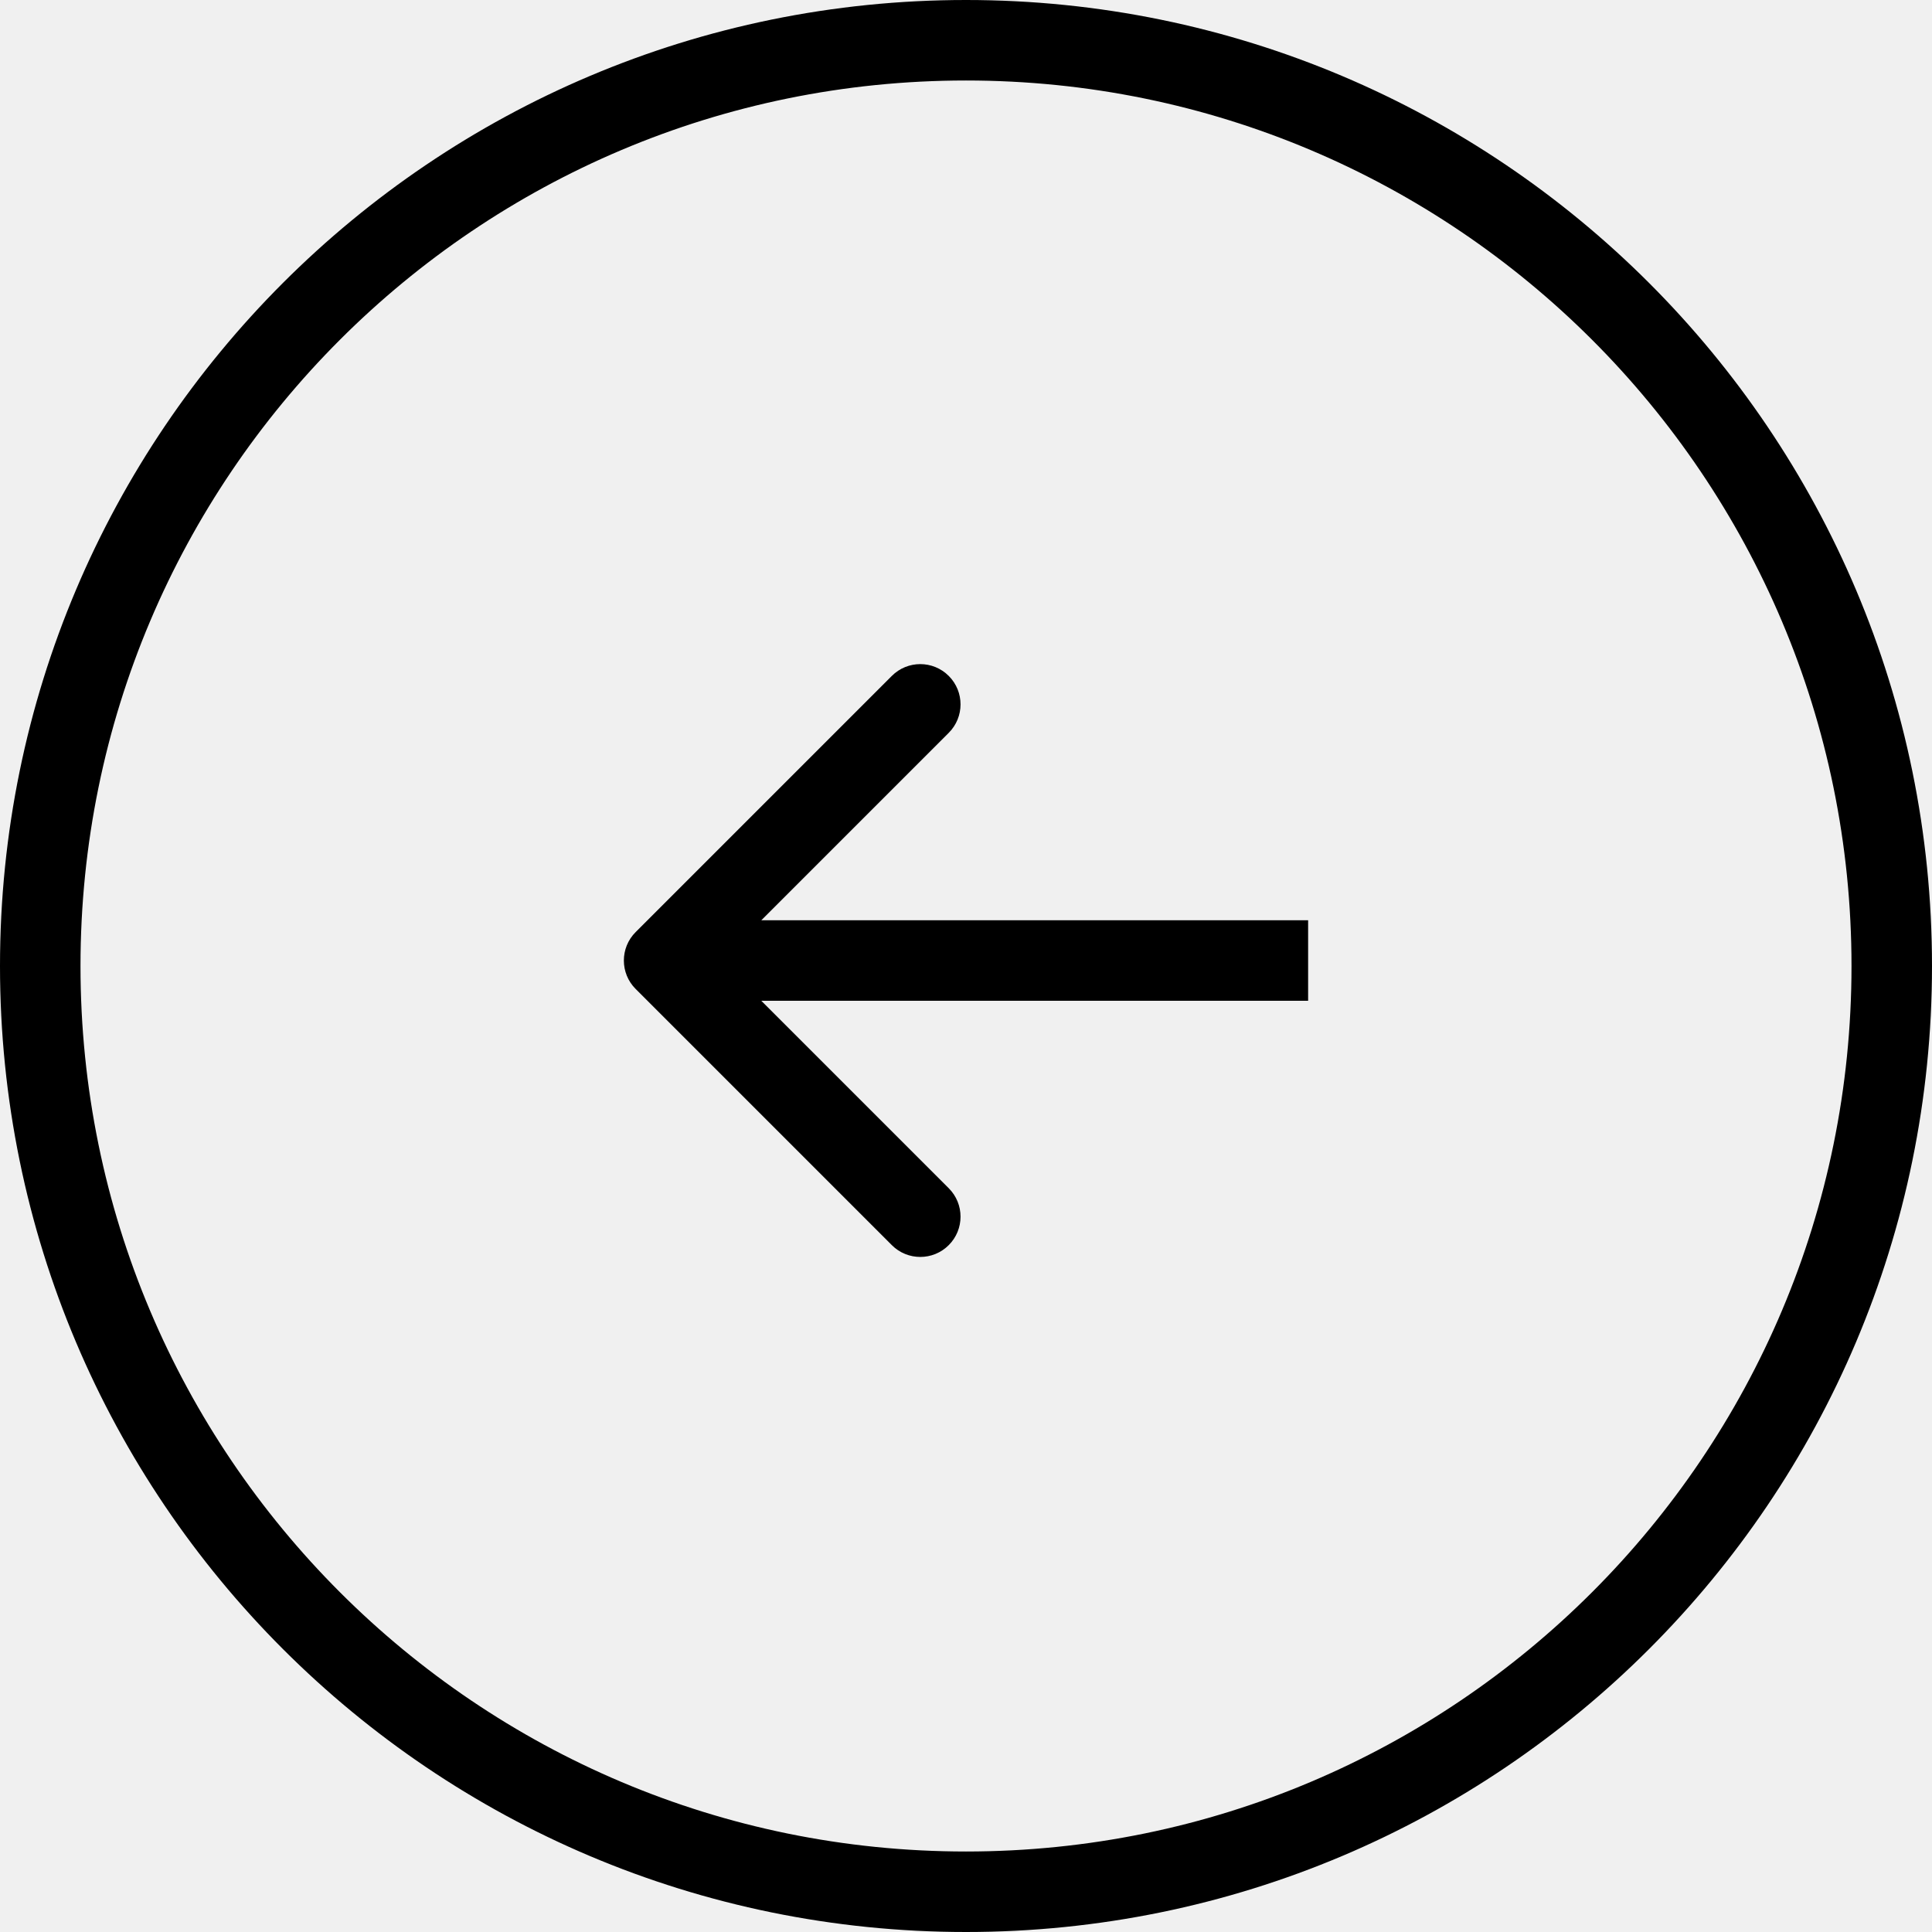
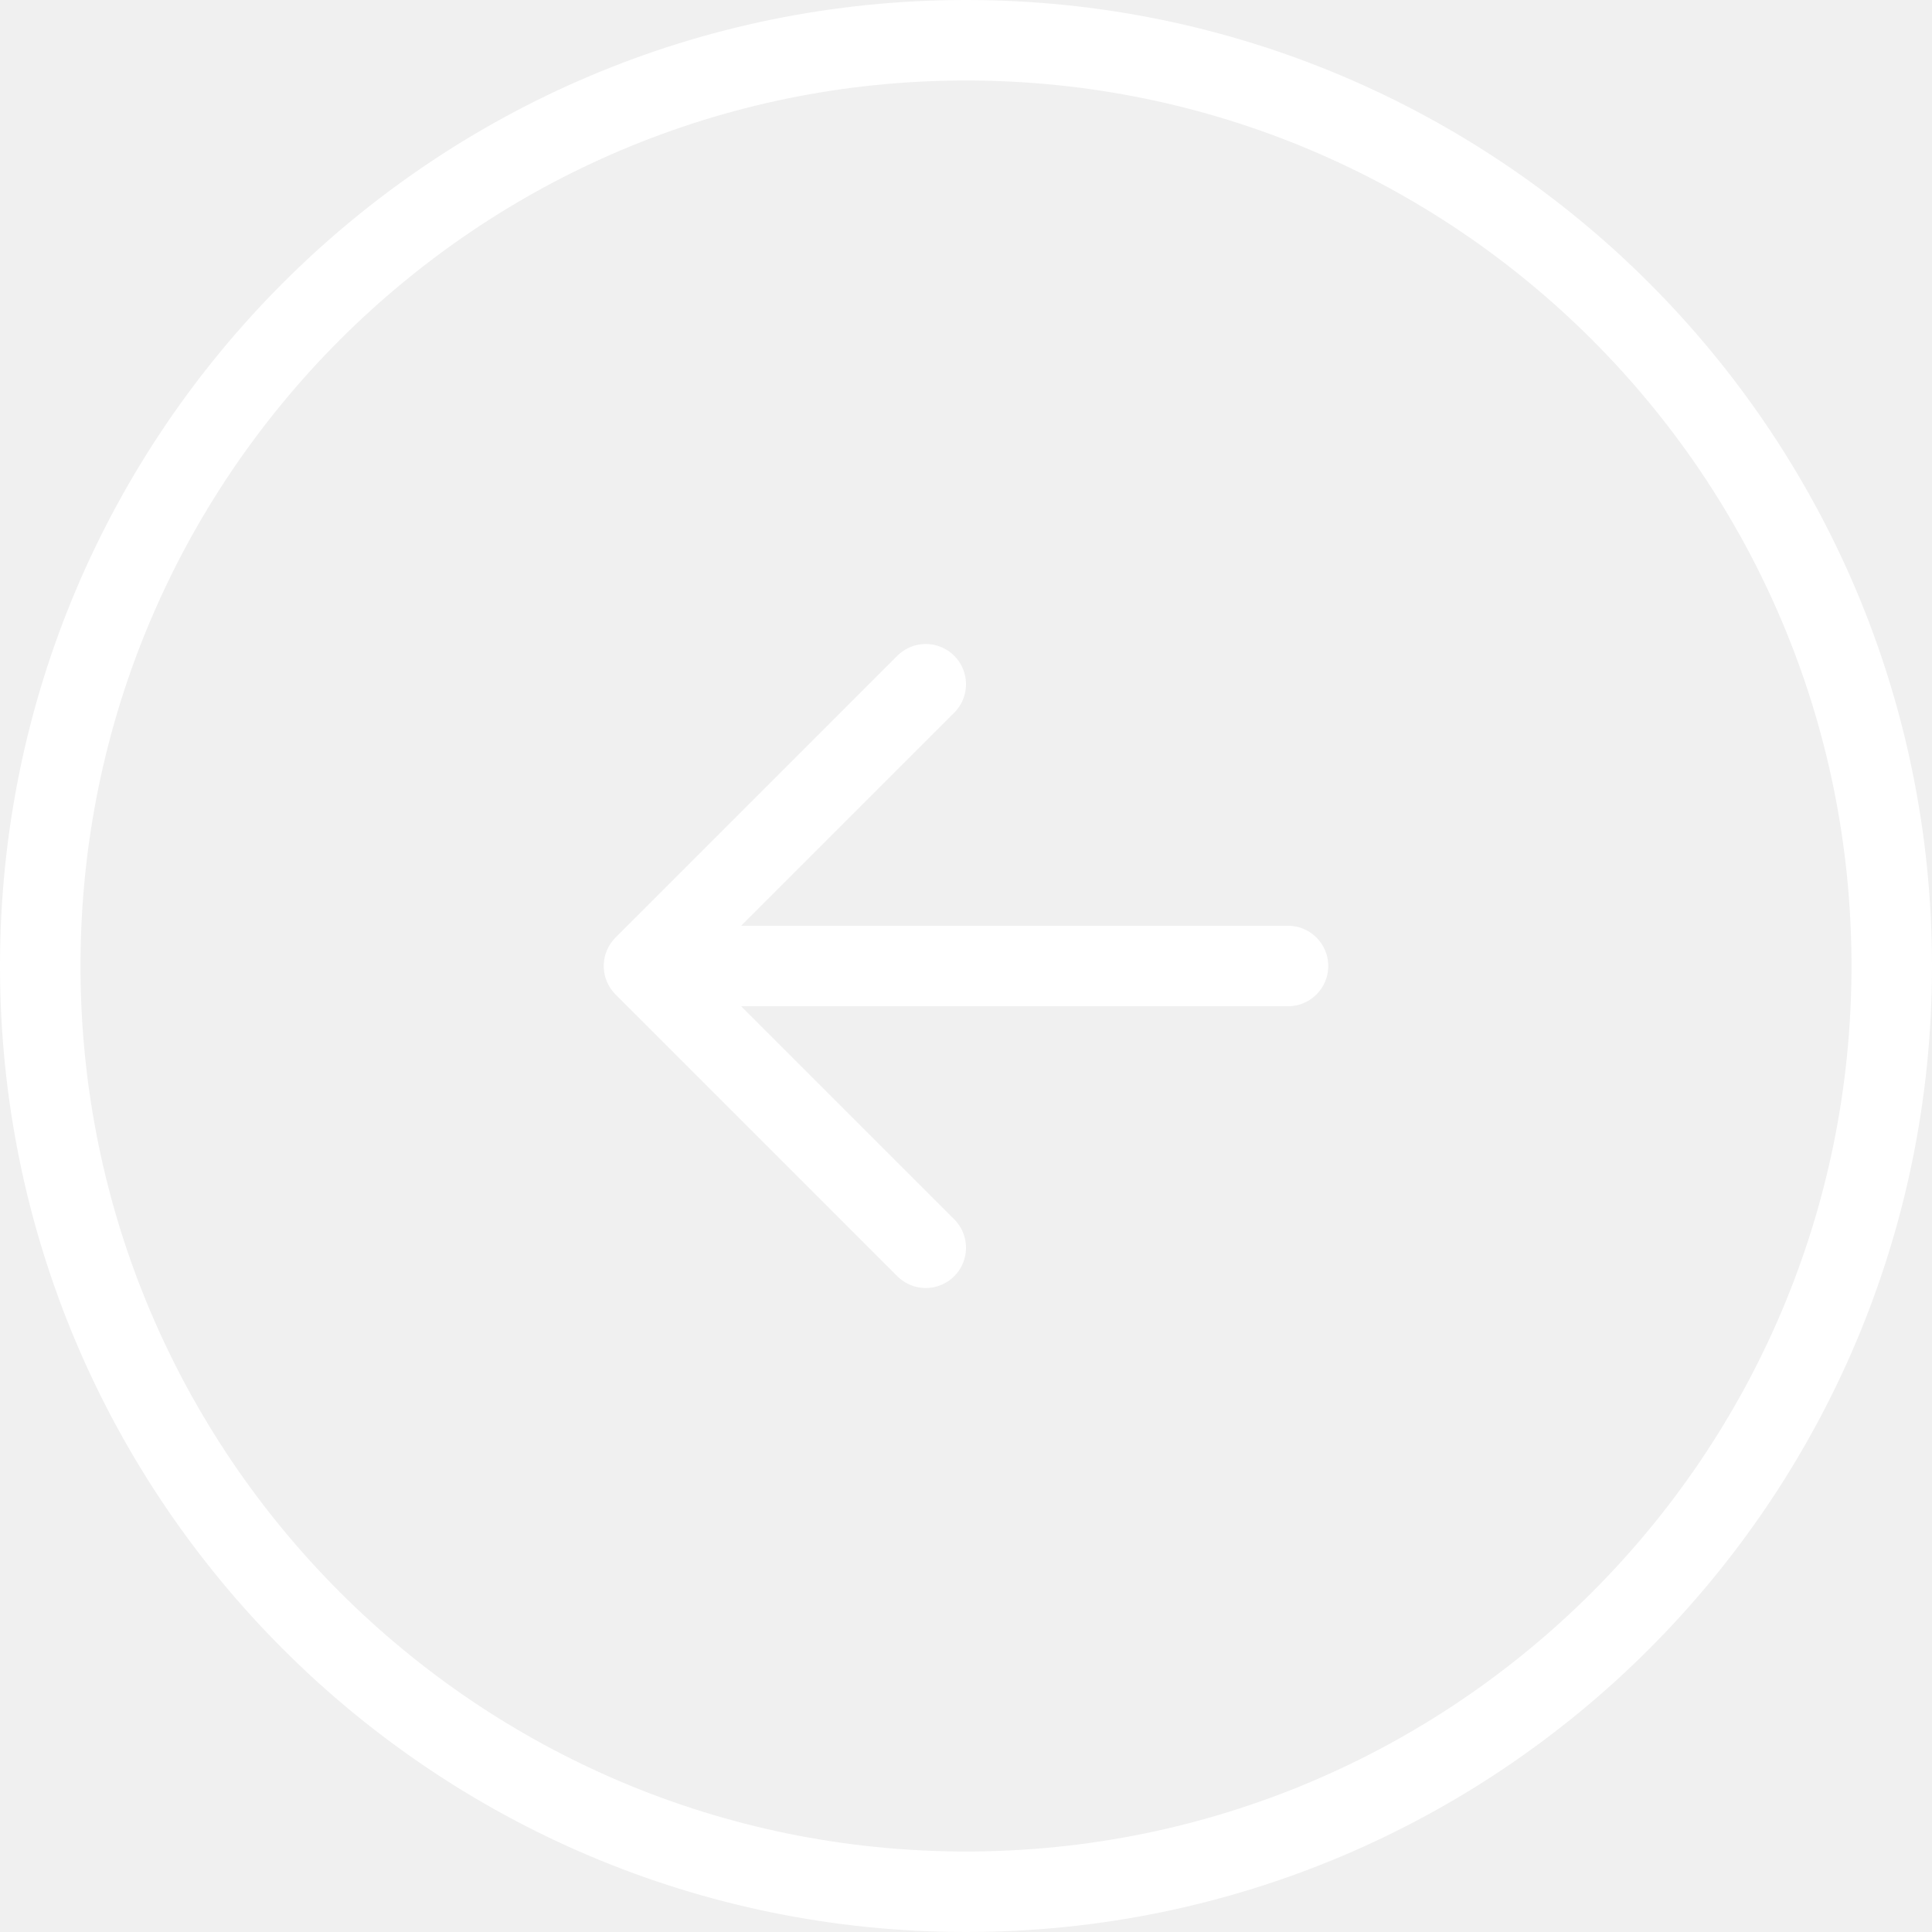
<svg xmlns="http://www.w3.org/2000/svg" aria-hidden="true" focusable="false" width="48" height="48" viewBox="0 0 48 48" fill="none">
-   <circle cx="24" cy="24" r="23" stroke="currentColor" stroke-width="2" />
-   <g transform="translate(15.5, 16.5)">
-     <g transform="scale(-1, 1) translate(-17, 0)">
-       <path d="M16.707 8.071C17.098 7.681 17.098 7.047 16.707 6.657L10.343 0.293C9.953 -0.098 9.319 -0.098 8.929 0.293C8.538 0.683 8.538 1.317 8.929 1.707L14.586 7.364L8.929 13.021C8.538 13.411 8.538 14.045 8.929 14.435C9.319 14.826 9.953 14.826 10.343 14.435L16.707 8.071ZM0 8.364H16V6.364H0V8.364Z" fill="currentColor" />
-     </g>
-   </g>
+   <circle cx="24" cy="24" r="23" stroke="white" stroke-width="2" fill="transparent" />
+   <path d="M32 24H16M16 24L23 17M16 24L23 31" stroke="white" stroke-width="2" stroke-linecap="round" stroke-linejoin="round" />
</svg>
